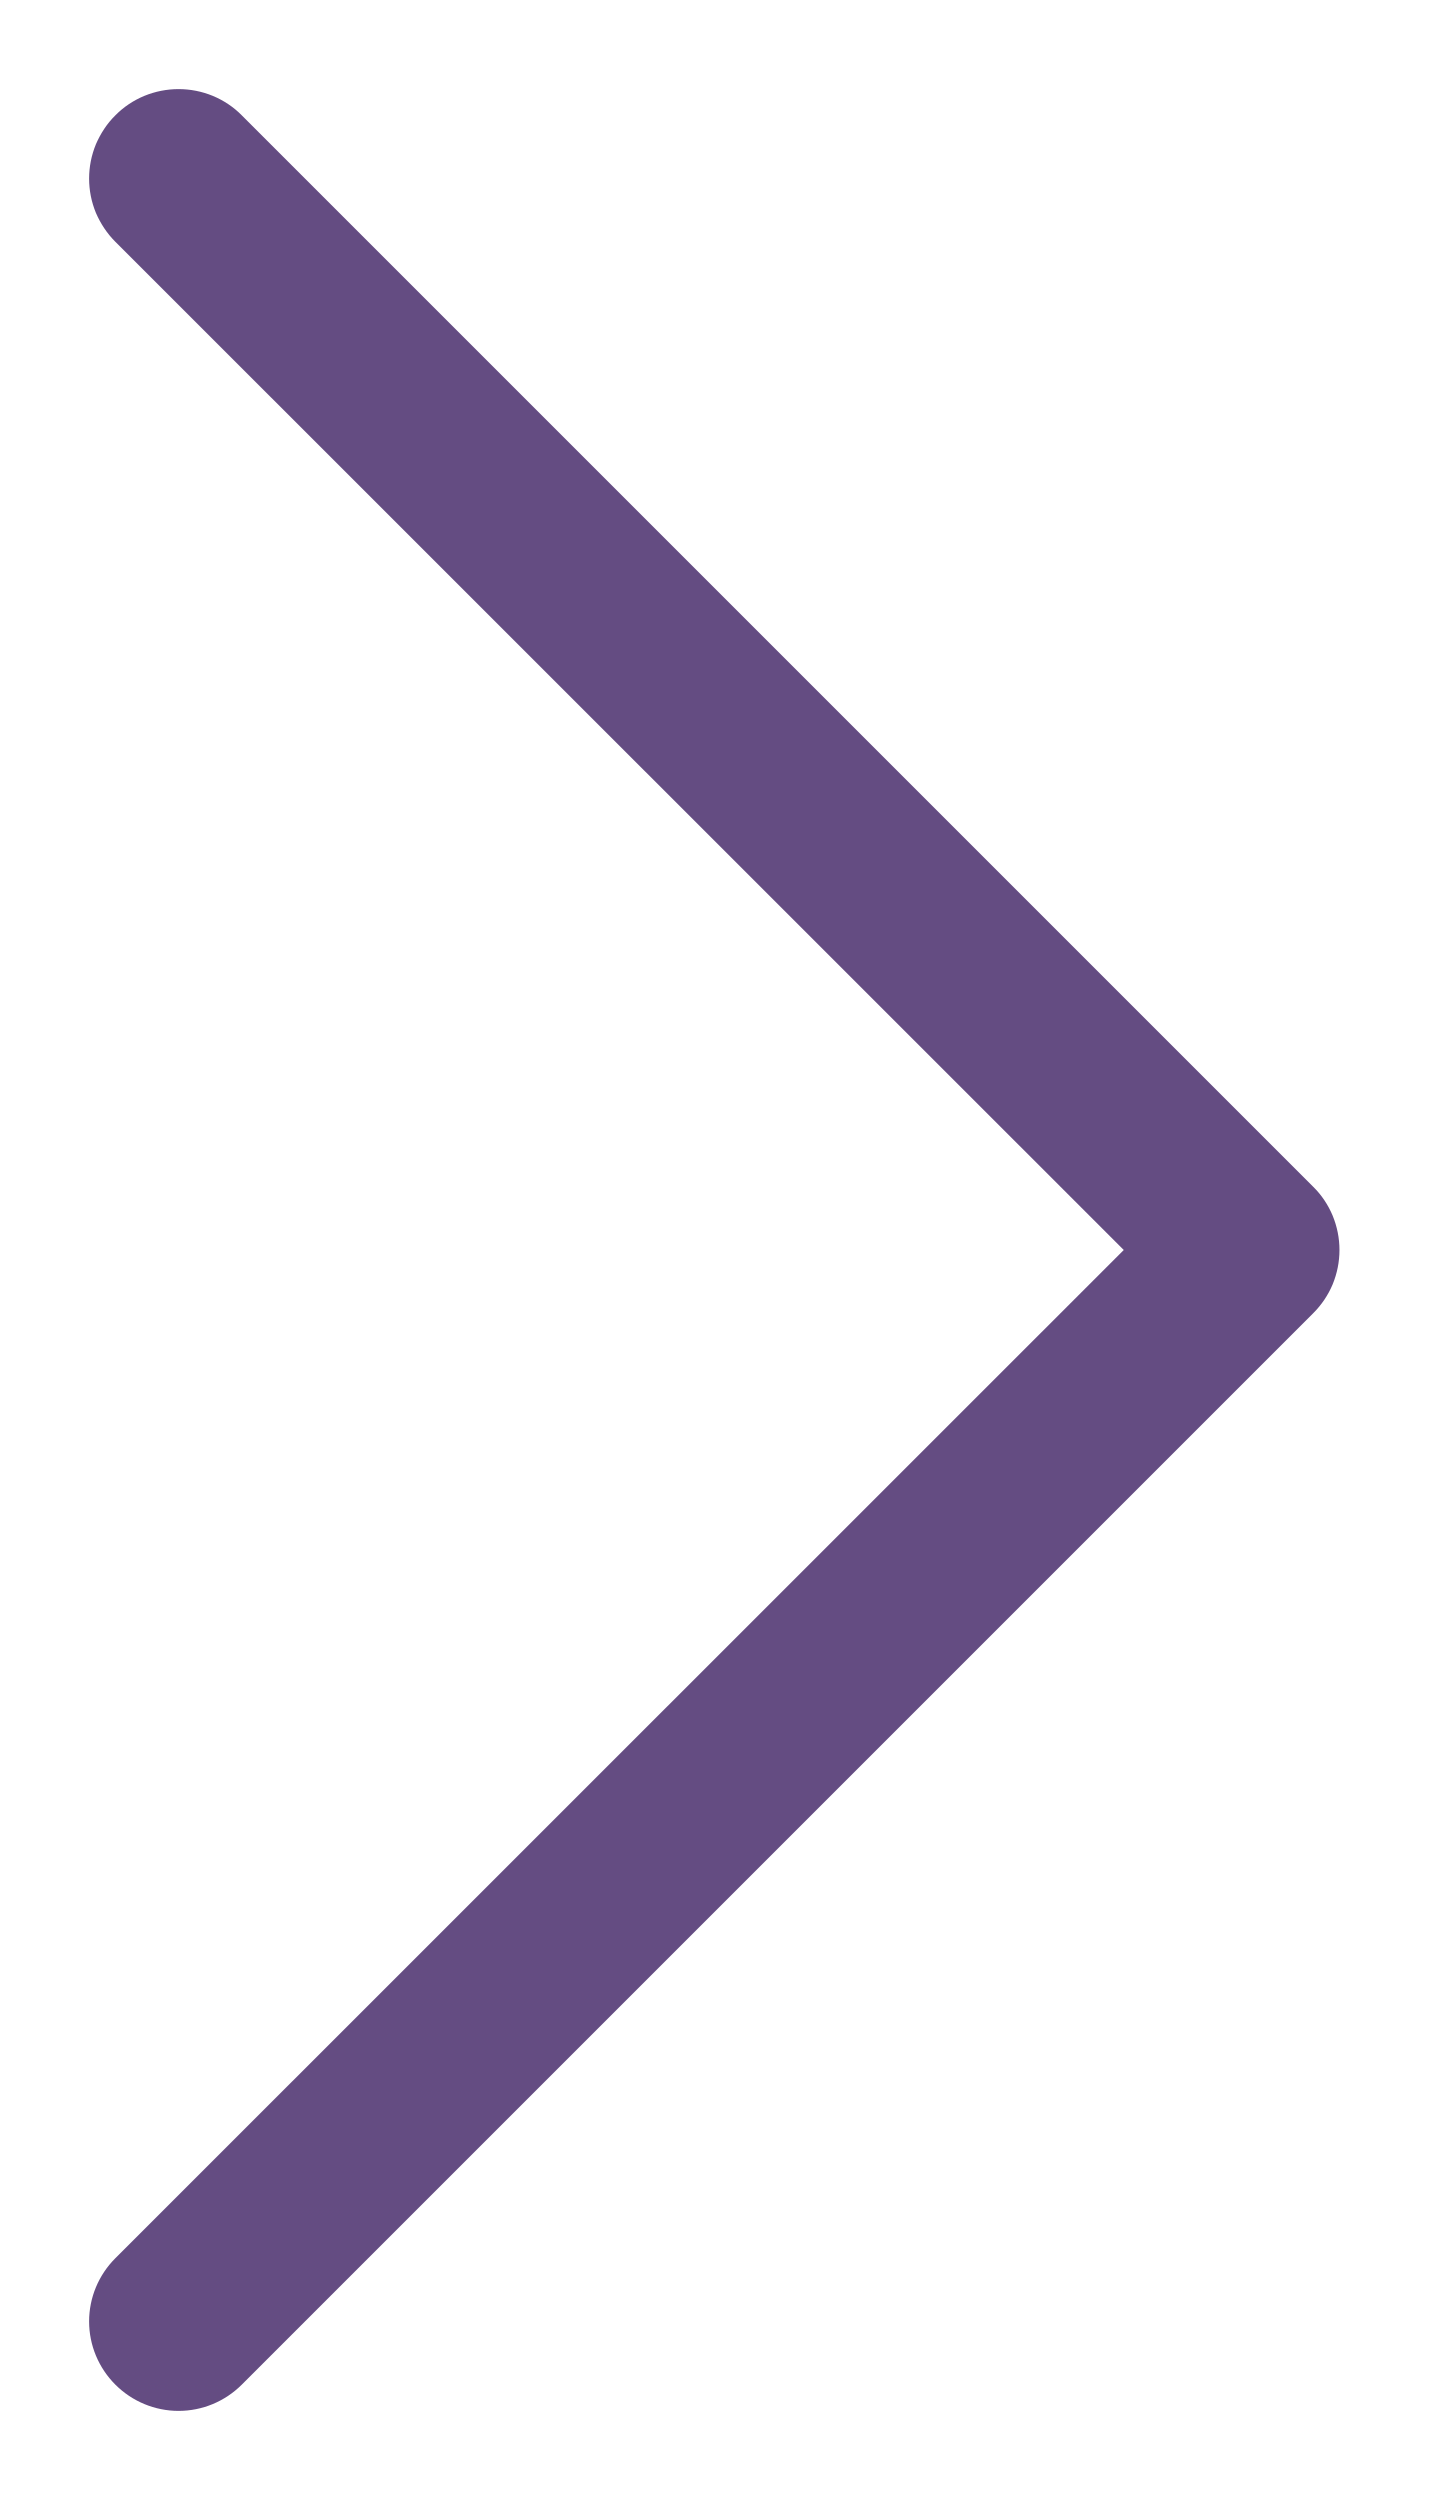
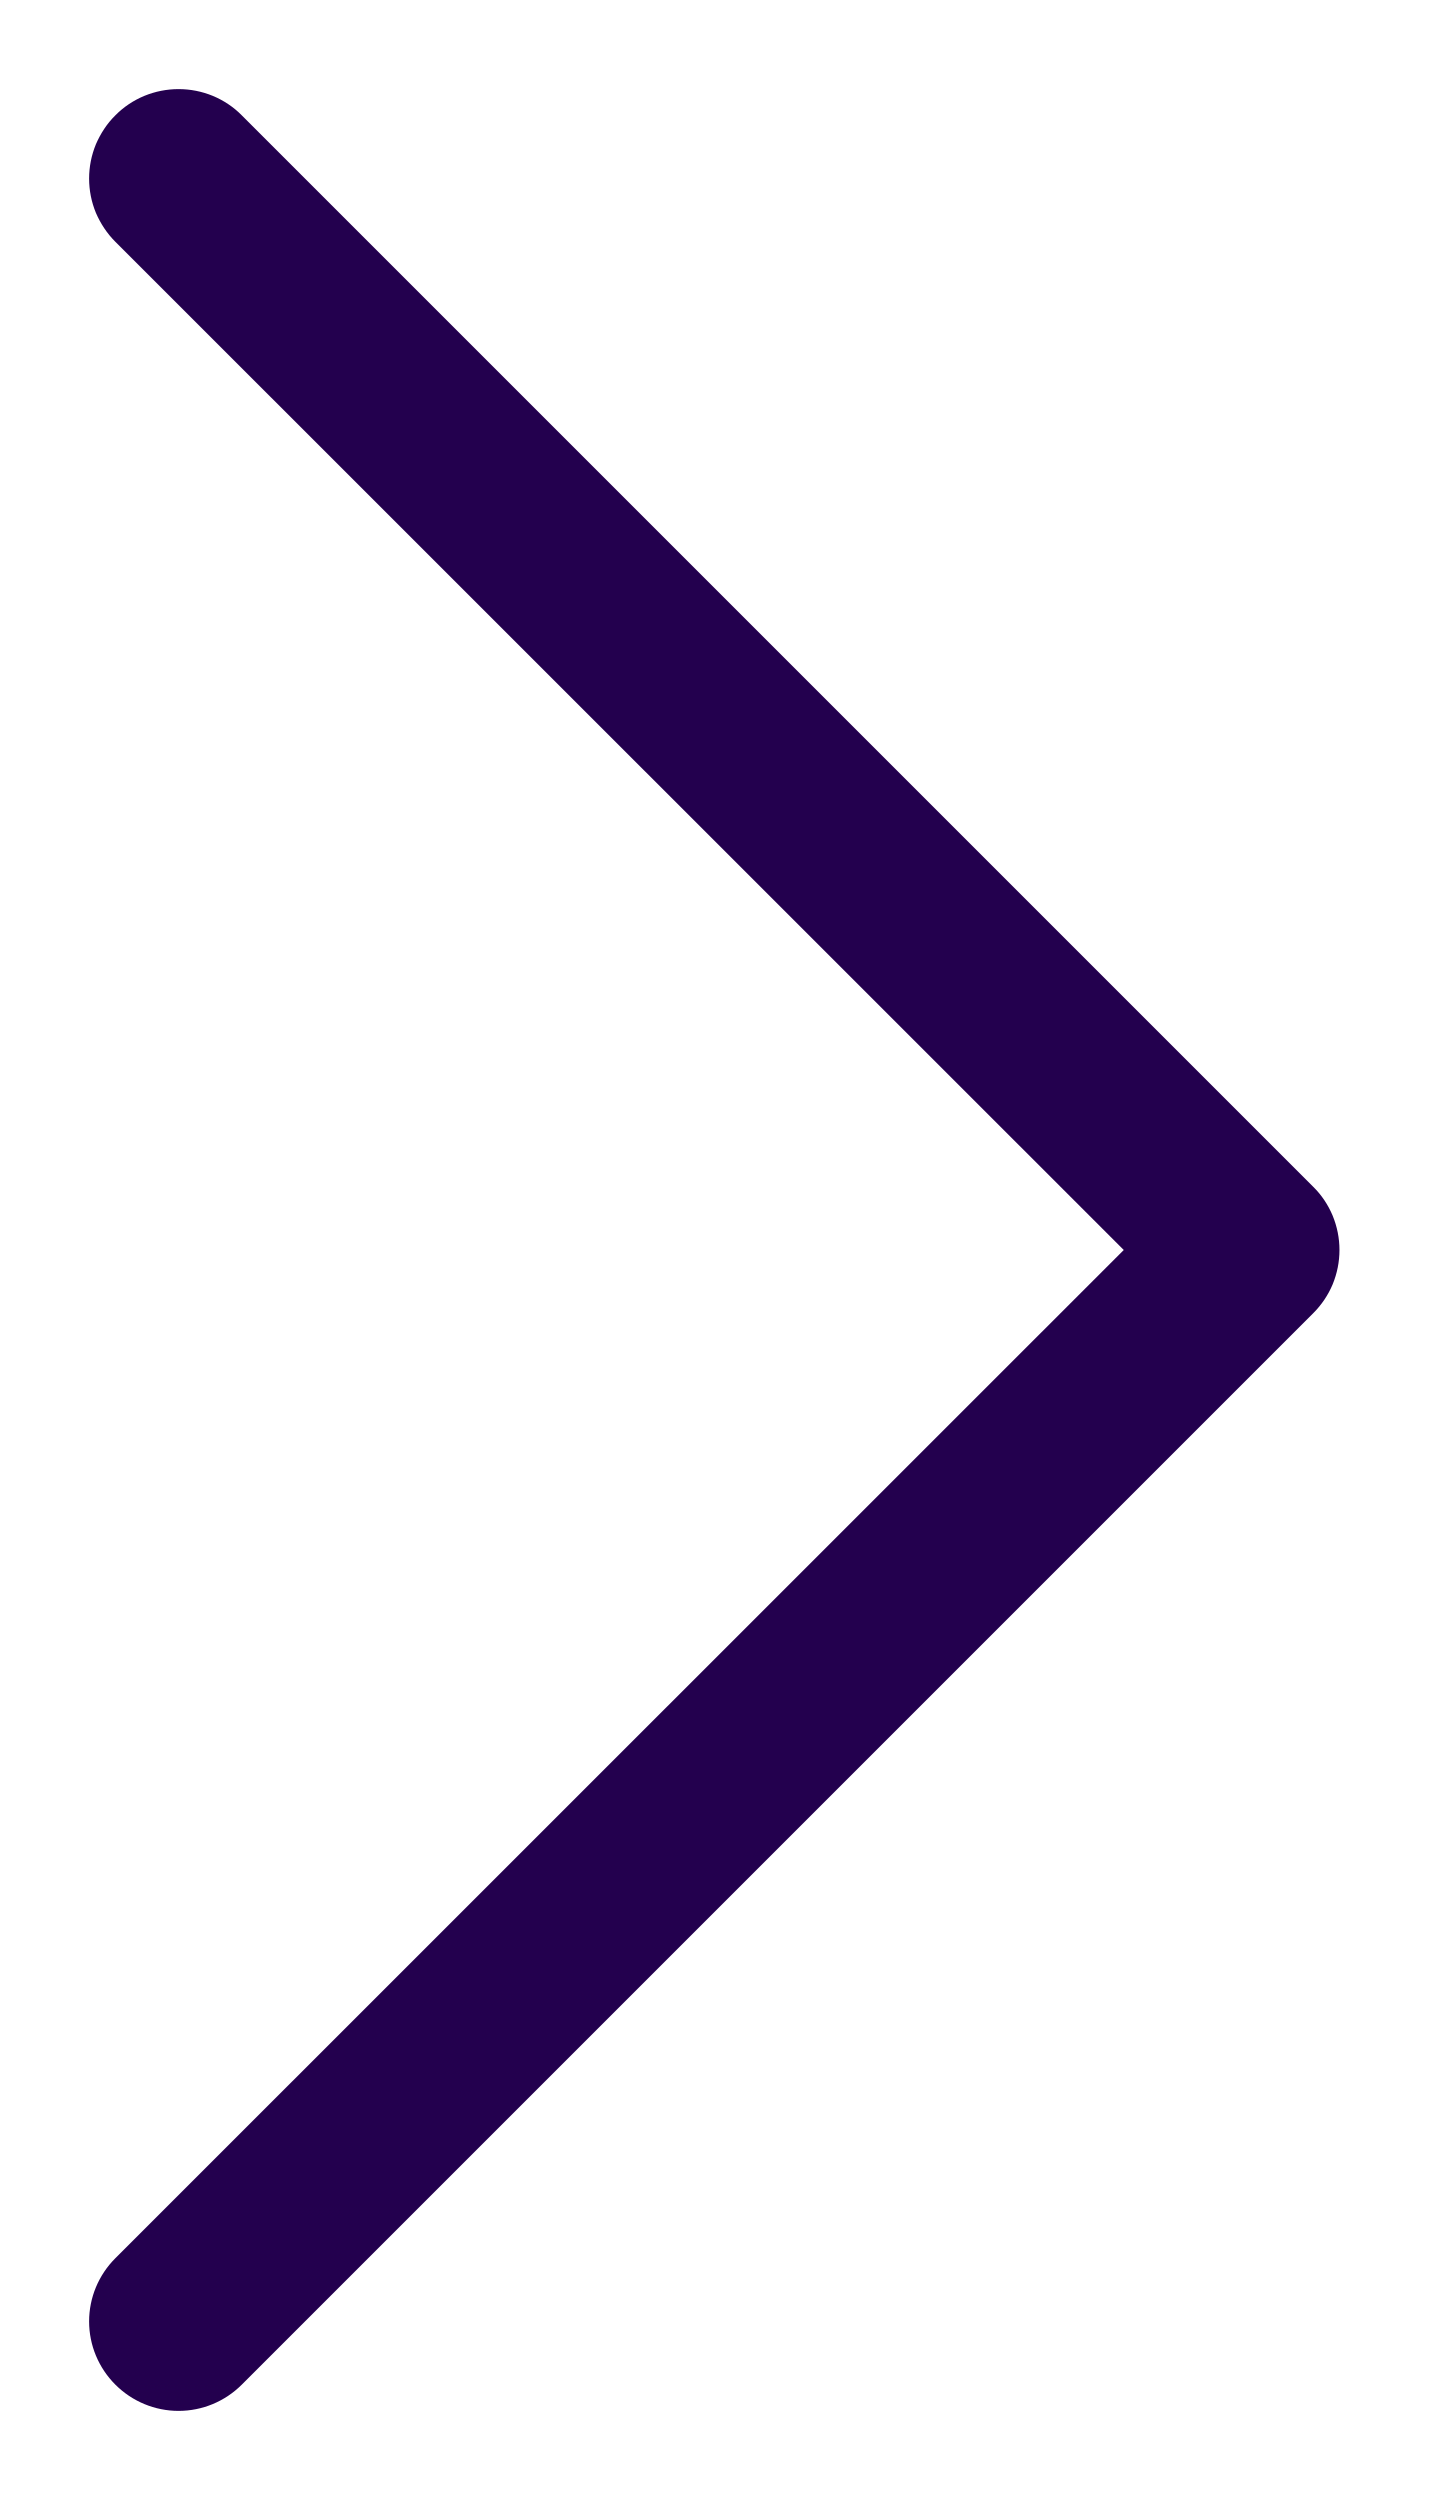
<svg xmlns="http://www.w3.org/2000/svg" width="8" height="14" viewBox="0 0 8 14" fill="none">
-   <path fill-rule="evenodd" clip-rule="evenodd" d="M0.646 0.646C0.692 0.599 0.748 0.562 0.808 0.537C0.869 0.512 0.934 0.499 1 0.499C1.066 0.499 1.131 0.512 1.192 0.537C1.252 0.562 1.308 0.599 1.354 0.646L7.354 6.646C7.401 6.692 7.438 6.748 7.463 6.808C7.488 6.869 7.501 6.934 7.501 7C7.501 7.066 7.488 7.131 7.463 7.192C7.438 7.252 7.401 7.307 7.354 7.354L1.354 13.354C1.26 13.448 1.133 13.501 1 13.501C0.867 13.501 0.74 13.448 0.646 13.354C0.552 13.26 0.499 13.133 0.499 13C0.499 12.867 0.552 12.74 0.646 12.646L6.293 7L0.646 1.354C0.599 1.307 0.563 1.252 0.537 1.192C0.512 1.131 0.499 1.066 0.499 1C0.499 0.934 0.512 0.869 0.537 0.808C0.563 0.748 0.599 0.692 0.646 0.646Z" fill="#23004E" fill-opacity="0.7" />
+   <path fill-rule="evenodd" clip-rule="evenodd" d="M0.646 0.646C0.692 0.599 0.748 0.562 0.808 0.537C0.869 0.512 0.934 0.499 1 0.499C1.066 0.499 1.131 0.512 1.192 0.537C1.252 0.562 1.308 0.599 1.354 0.646L7.354 6.646C7.401 6.692 7.438 6.748 7.463 6.808C7.488 6.869 7.501 6.934 7.501 7C7.501 7.066 7.488 7.131 7.463 7.192C7.438 7.252 7.401 7.307 7.354 7.354L1.354 13.354C1.26 13.448 1.133 13.501 1 13.501C0.867 13.501 0.74 13.448 0.646 13.354C0.552 13.26 0.499 13.133 0.499 13C0.499 12.867 0.552 12.74 0.646 12.646L6.293 7L0.646 1.354C0.599 1.307 0.563 1.252 0.537 1.192C0.512 1.131 0.499 1.066 0.499 1C0.499 0.934 0.512 0.869 0.537 0.808C0.563 0.748 0.599 0.692 0.646 0.646Z" fill="#23004E" />
</svg>
